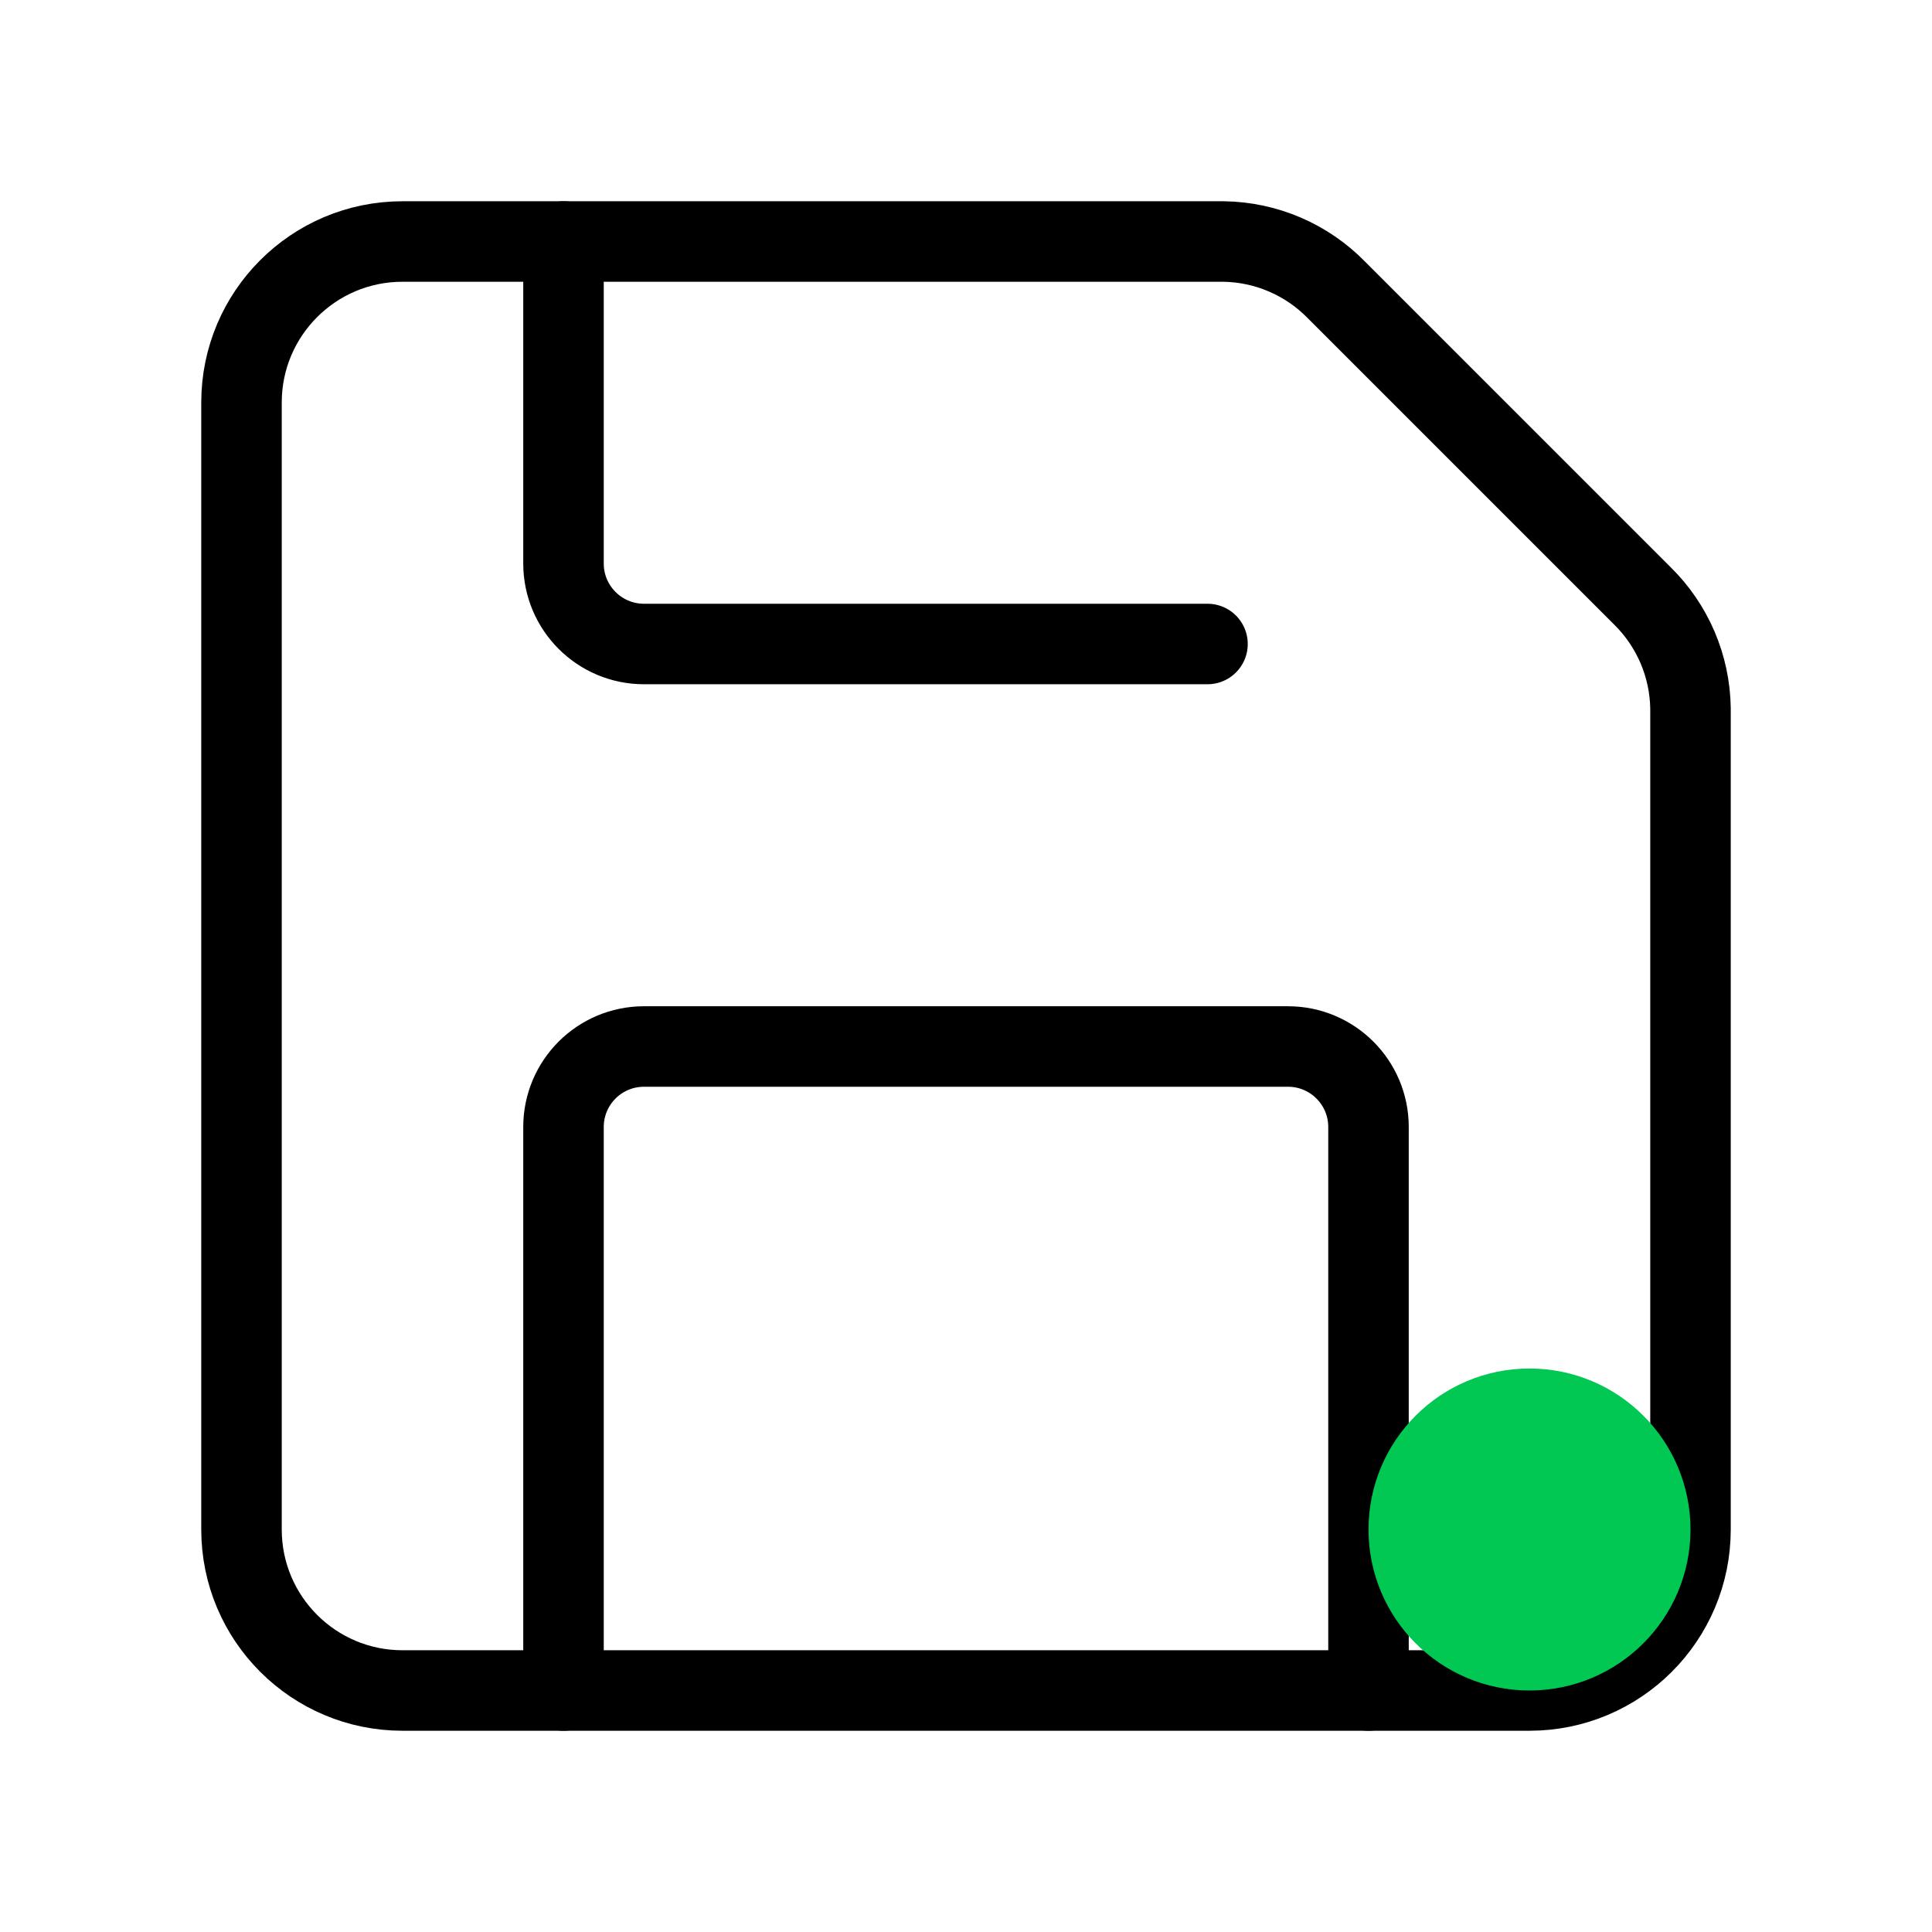
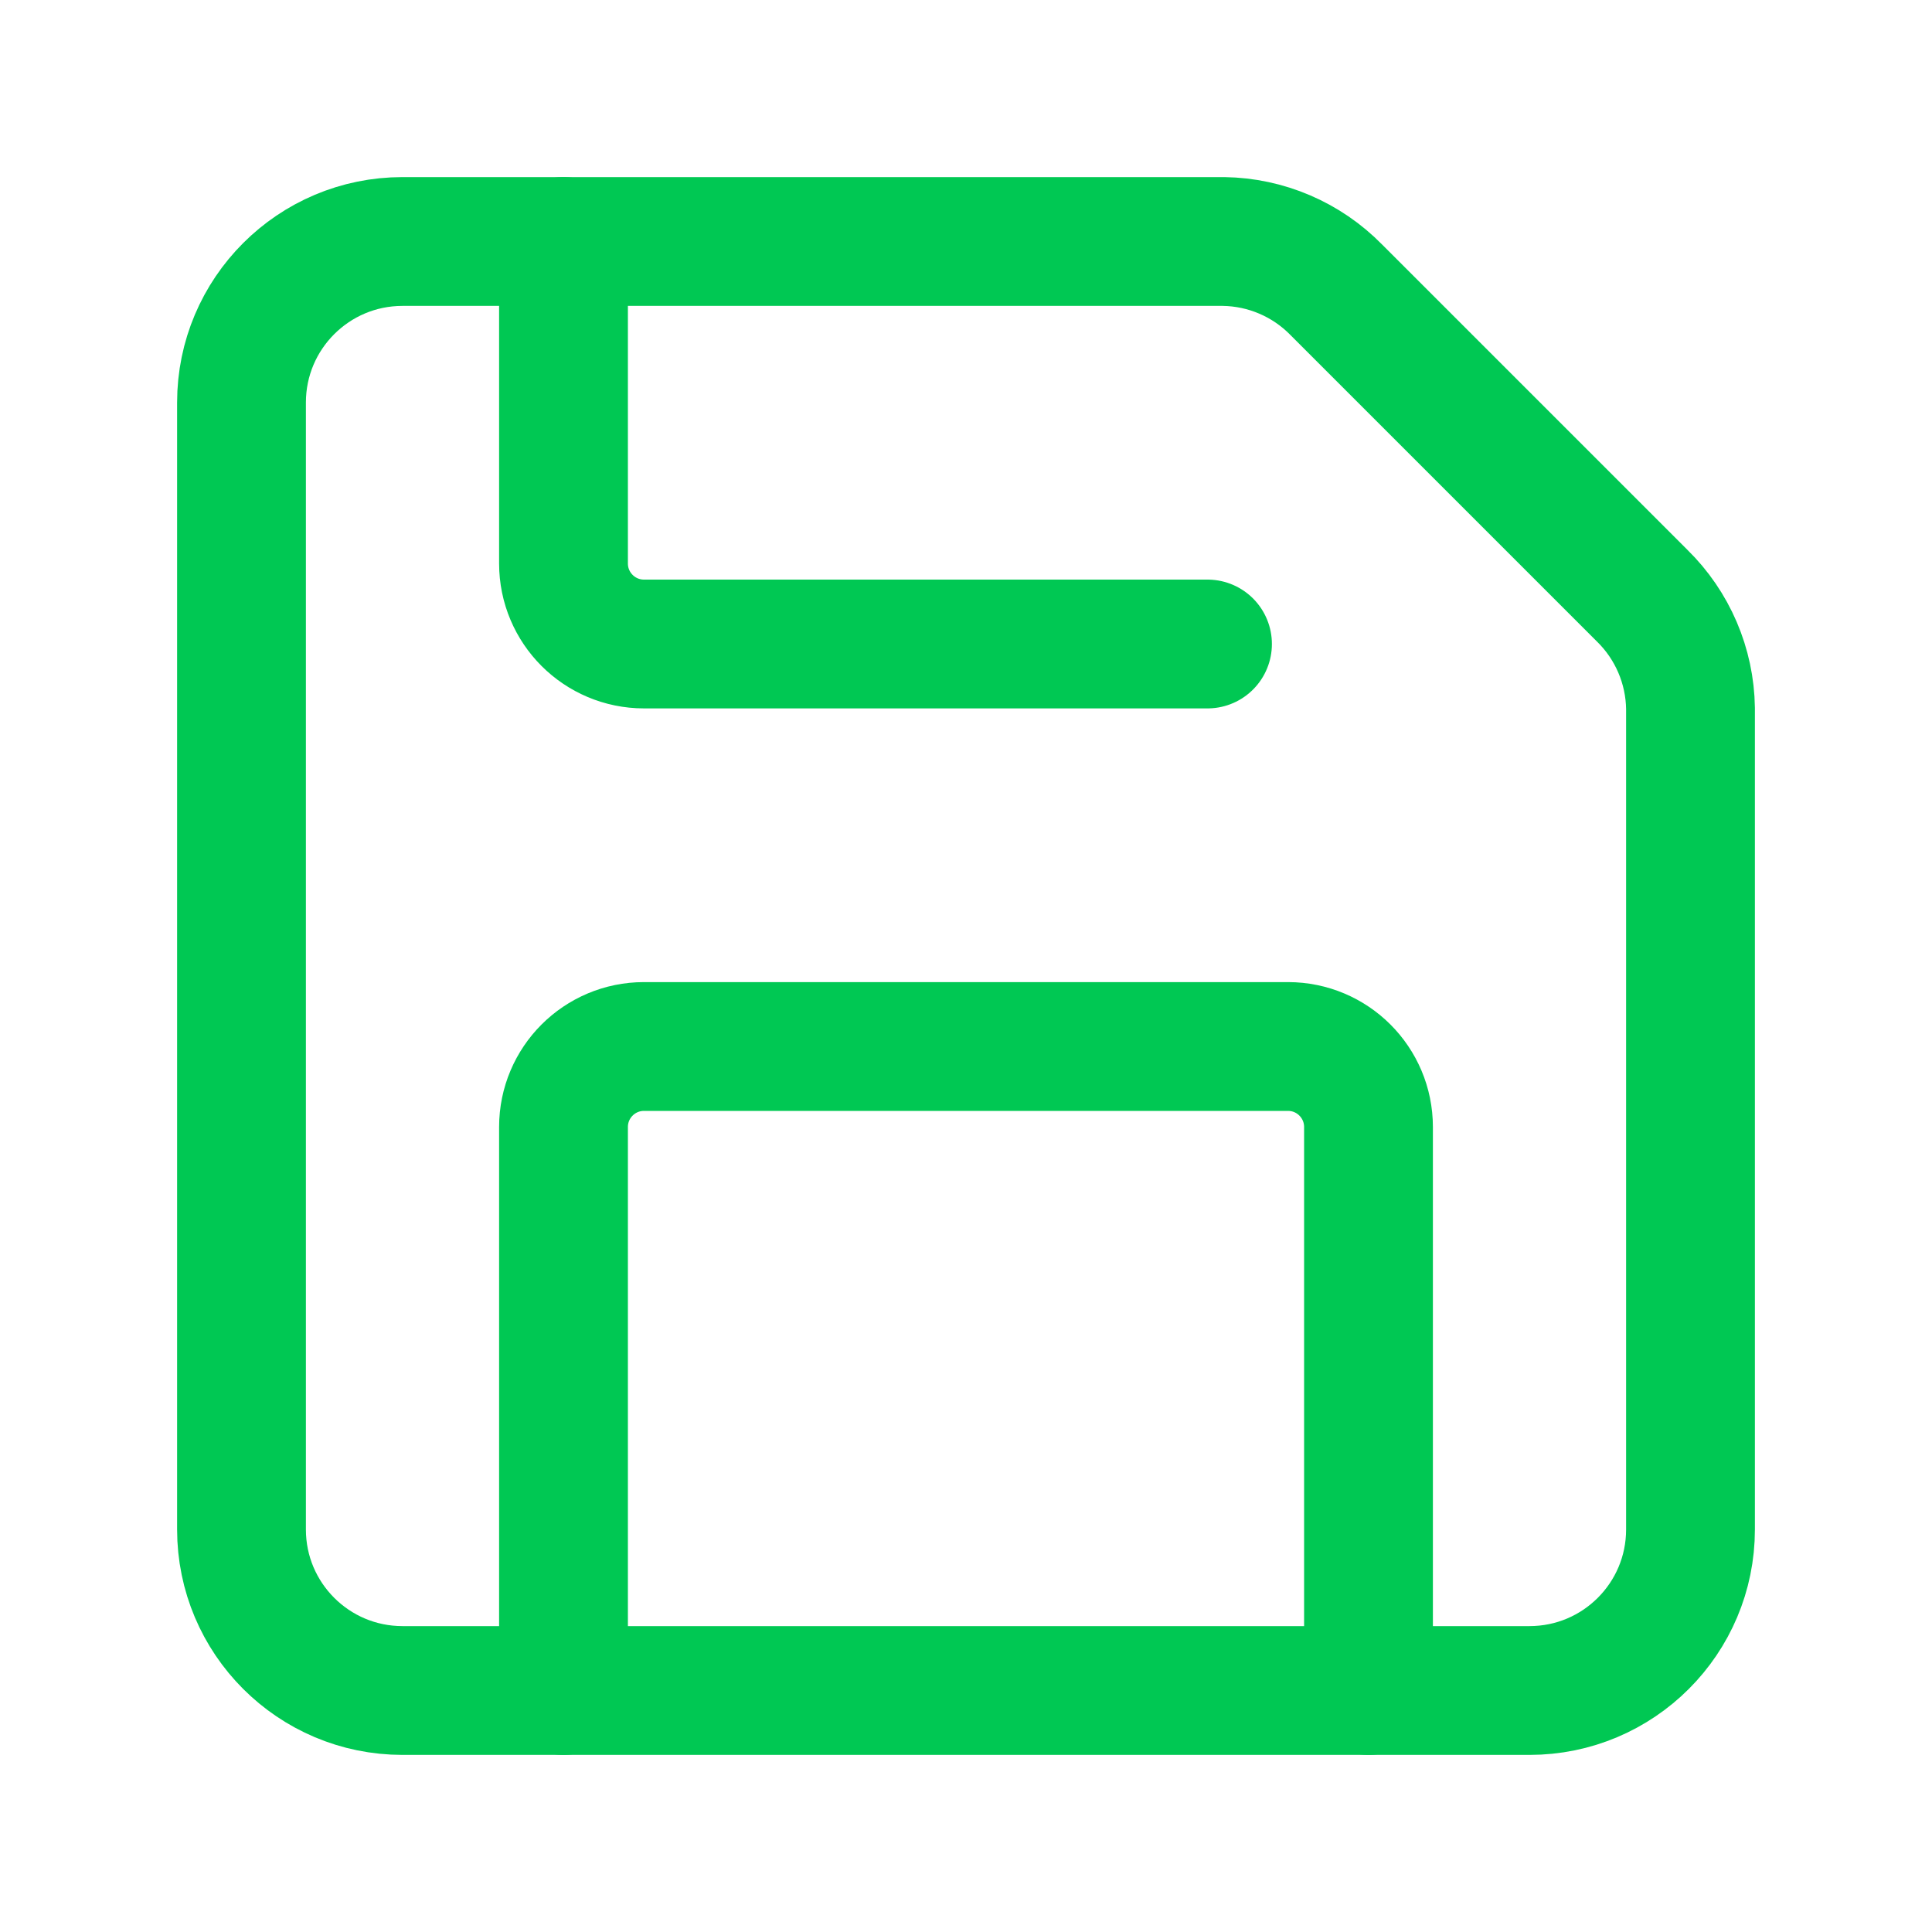
- <svg xmlns="http://www.w3.org/2000/svg" width="128" height="128" viewBox="0 0 24 24" fill="none" stroke="currentColor" stroke-width="1" stroke-linecap="round" stroke-linejoin="round">
+ <svg xmlns="http://www.w3.org/2000/svg" width="128" height="128" viewBox="0 0 24 24" fill="none" stroke="#00c853" stroke-width="1.6" stroke-linecap="round" stroke-linejoin="round">
  <path d="M15.2 3a2 2 0 0 1 1.4.6l3.8 3.8a2 2 0 0 1 .6 1.4V19a2 2 0 0 1-2 2H5a2 2 0 0 1-2-2V5a2 2 0 0 1 2-2z" />
  <path d="M7 3v4a1 1 0 0 0 1 1h7" />
  <path d="M17 21v-7a1 1 0 0 0-1-1H8a1 1 0 0 0-1 1v7" />
-   <circle cx="19" cy="19" r="1.5" fill="#00c853" stroke="#00c853" />
</svg>
